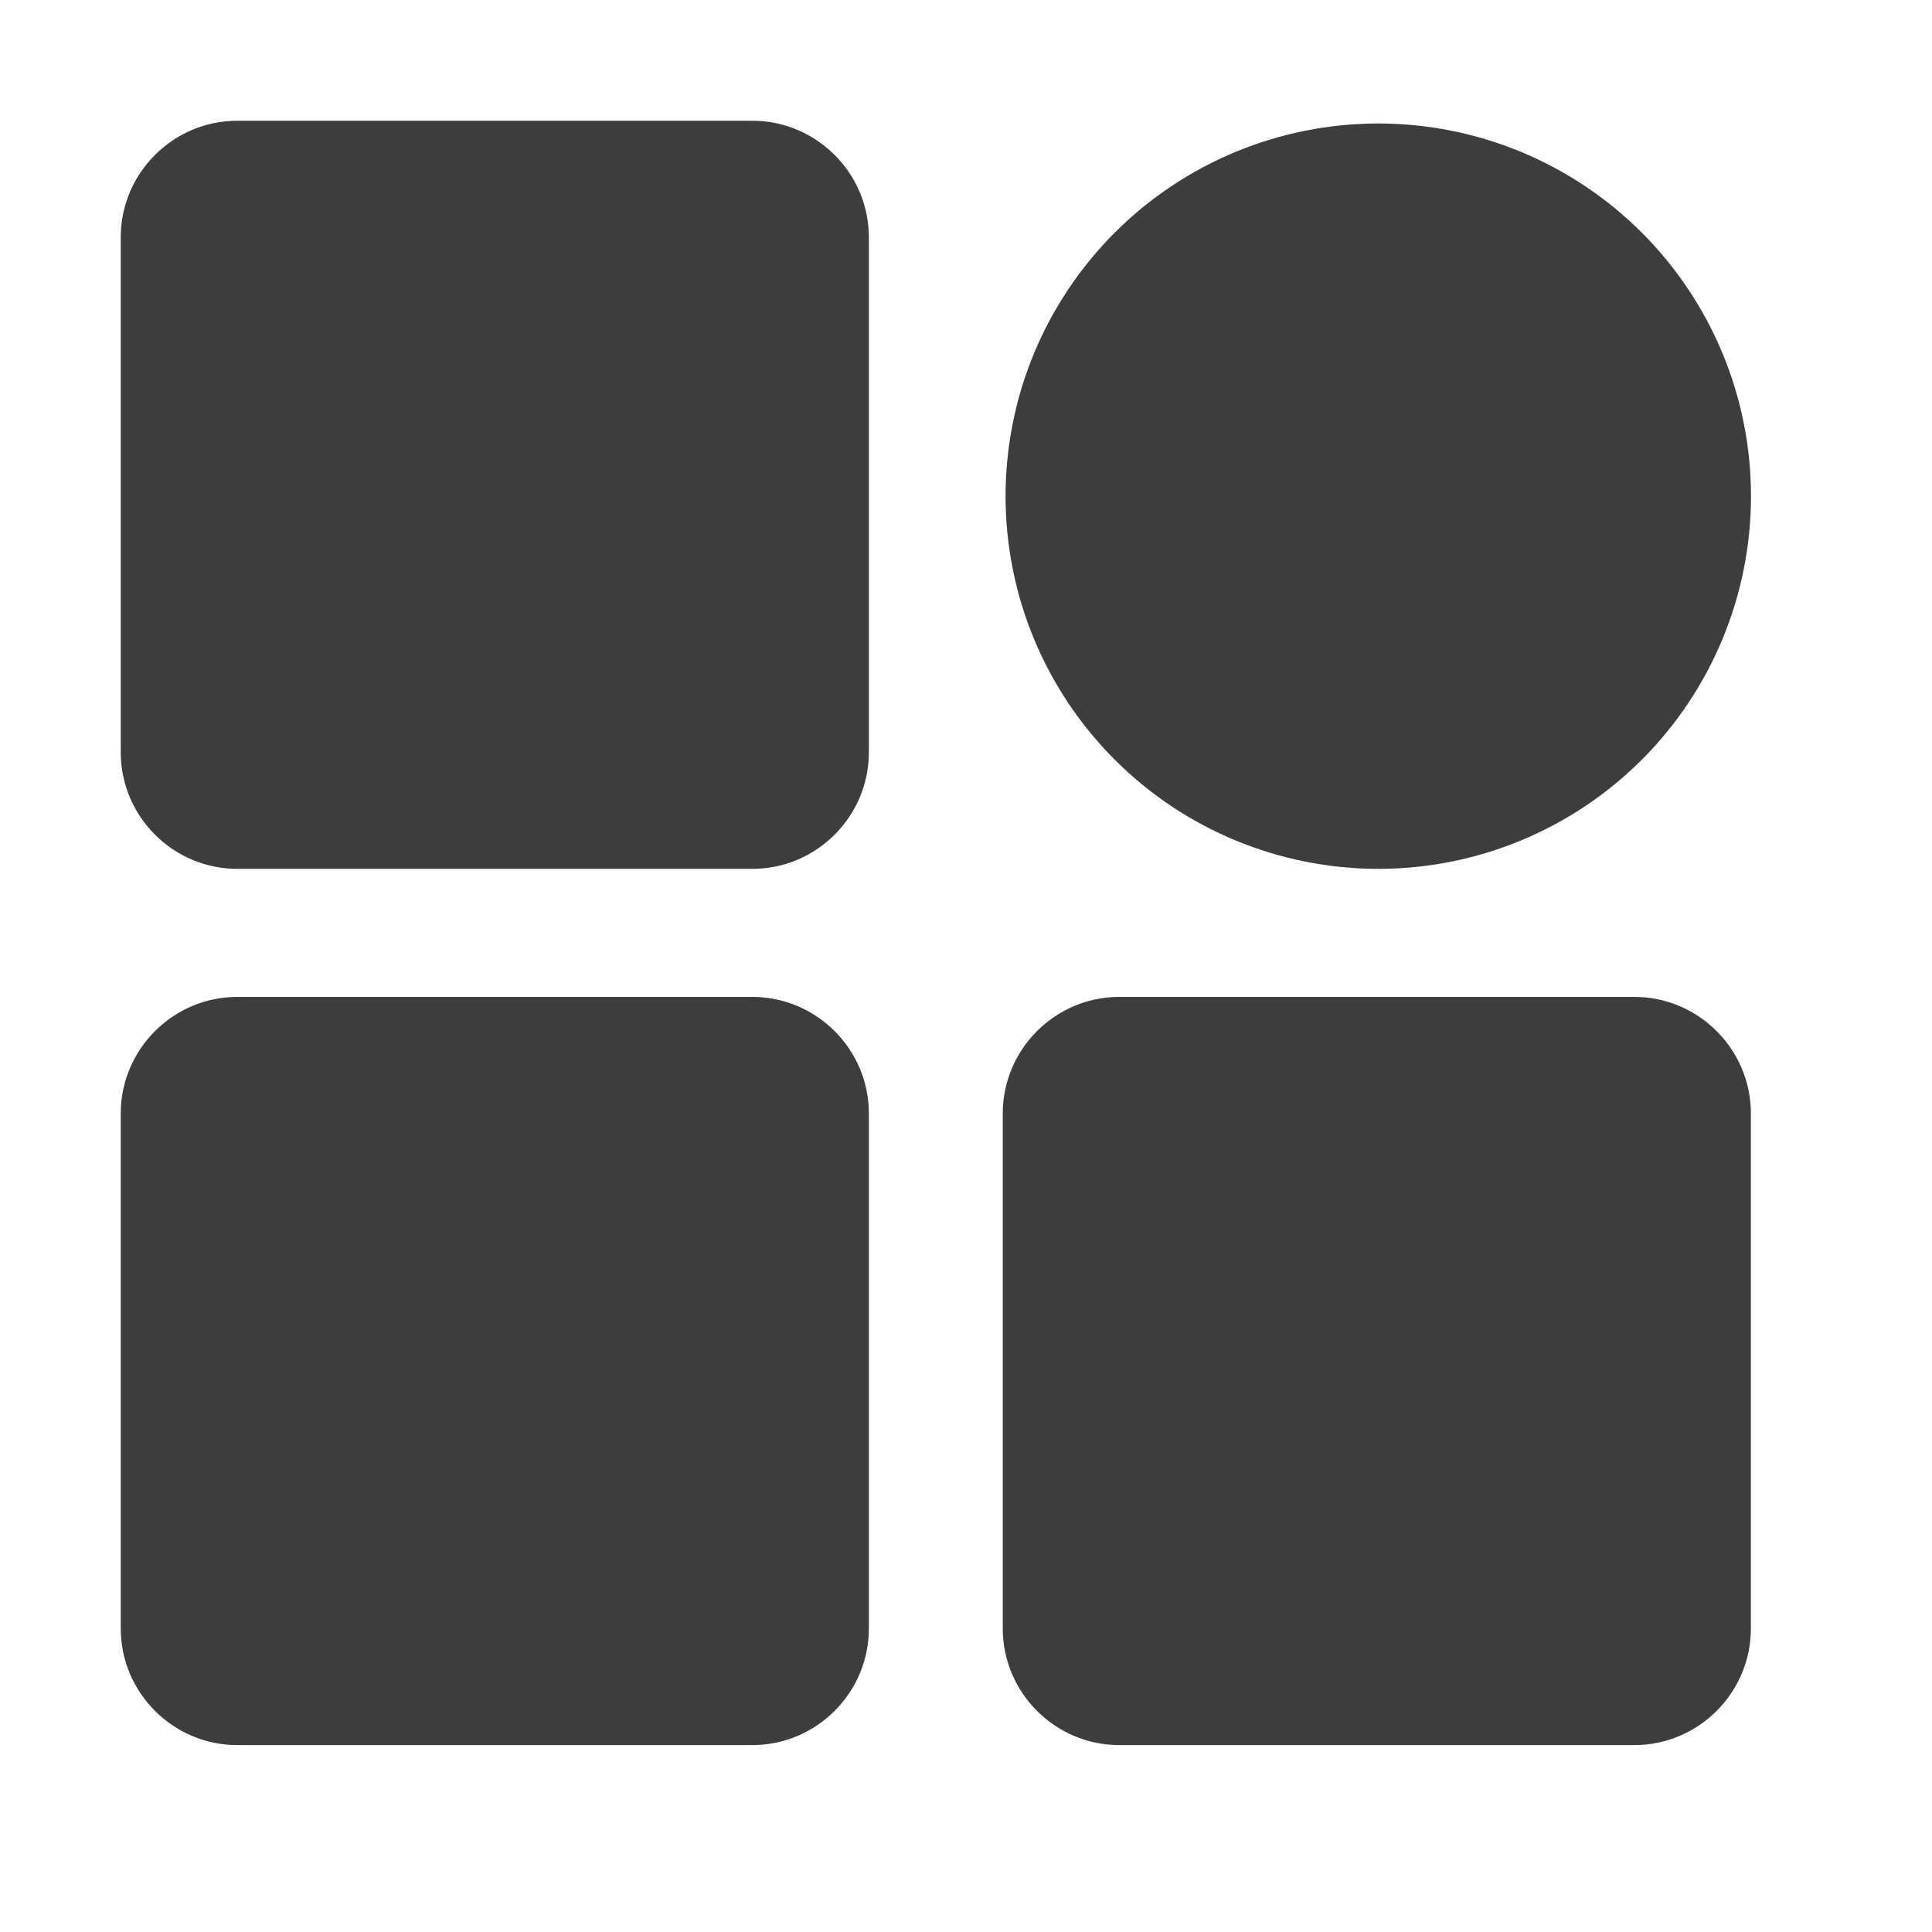
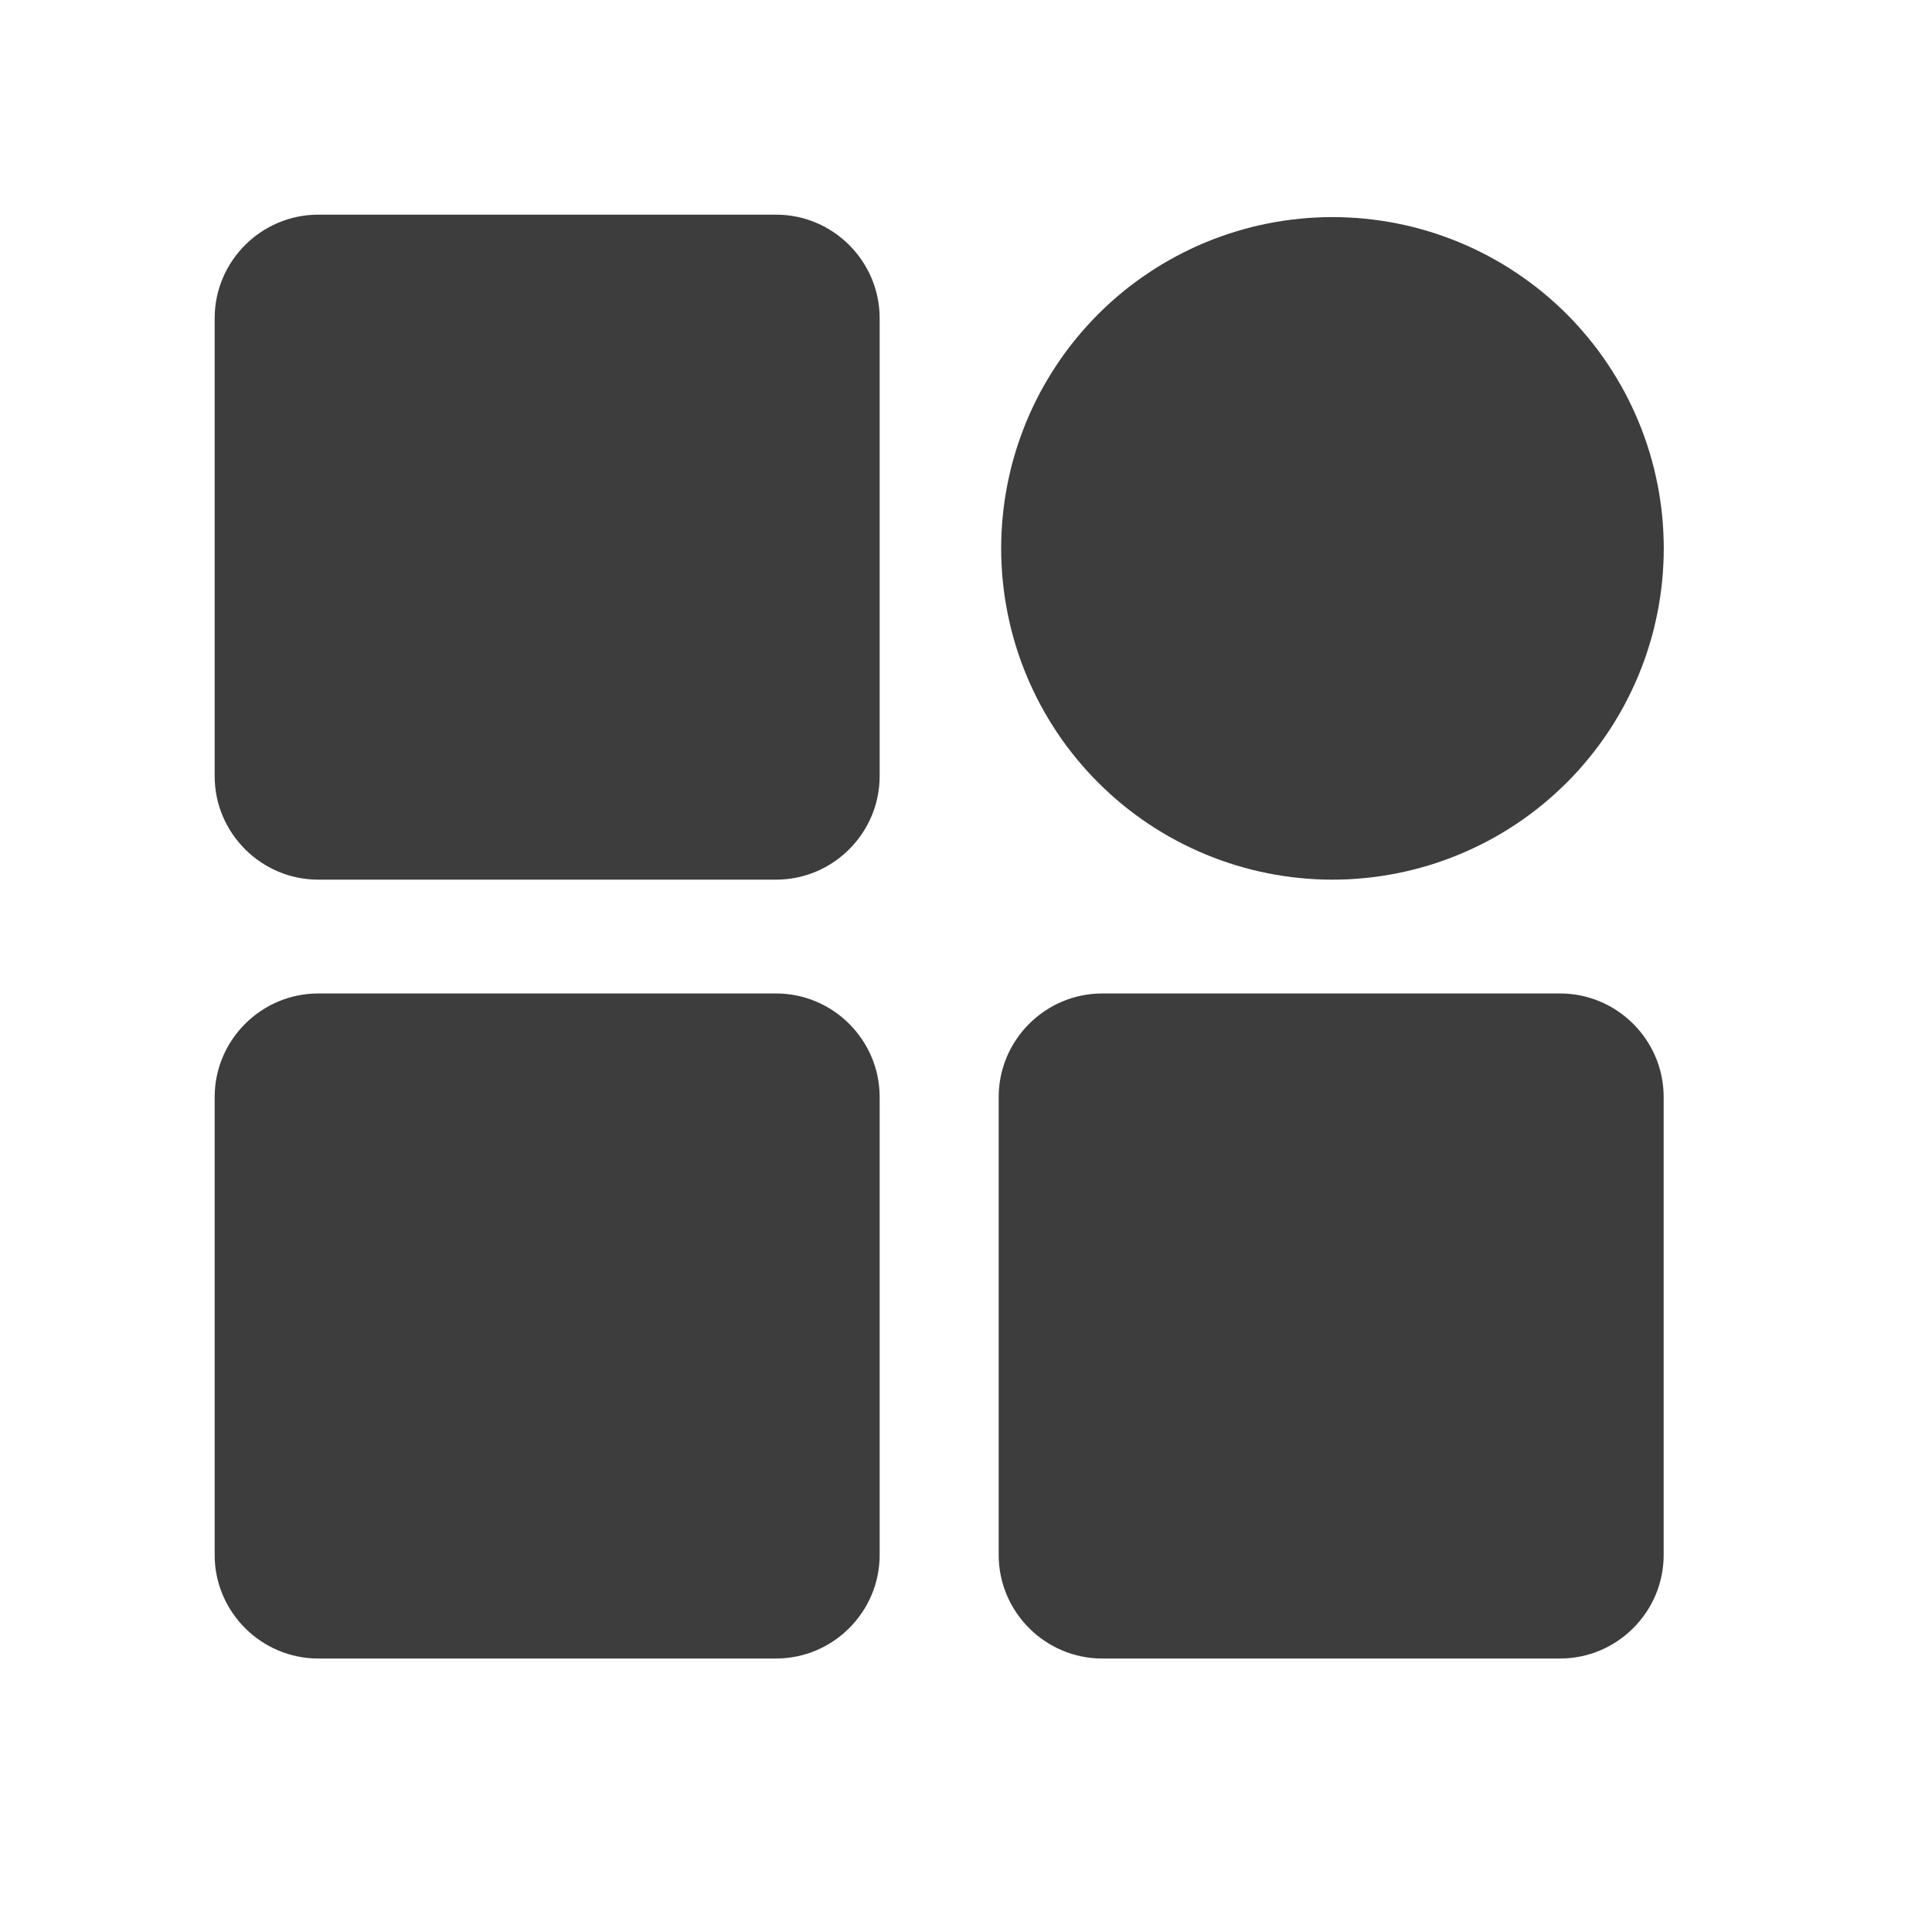
- <svg xmlns="http://www.w3.org/2000/svg" fill="none" version="1.1" width="32" height="32" viewBox="0 0 32 32">
+ <svg xmlns="http://www.w3.org/2000/svg" fill="none" version="1.1" width="32" height="32" viewBox="-2 -2 36 36">
  <defs>
    <clipPath id="master_svg0_6_58">
      <rect x="0" y="0" width="32" height="32" rx="0" />
    </clipPath>
  </defs>
  <g clip-path="url(#master_svg0_6_58)">
    <path d="M12.462,14.391L3.929,14.391C2.868,14.391,2,13.523,2,12.462L2,3.929C2,2.868,2.868,2,3.929,2L12.462,2C13.523,2,14.391,2.868,14.391,3.929L14.391,12.462C14.391,13.523,13.523,14.391,12.462,14.391ZM12.462,28.904L3.929,28.904C2.868,28.904,2,28.036,2,26.975L2,18.441C2,17.38,2.868,16.512,3.929,16.512L12.462,16.512C13.523,16.512,14.391,17.38,14.391,18.441L14.391,26.975C14.391,28.036,13.523,28.904,12.462,28.904ZM27.071,28.904L18.537,28.904C17.477,28.904,16.609,28.036,16.609,26.975L16.609,18.441C16.609,17.38,17.477,16.512,18.537,16.512L27.071,16.512C28.132,16.512,29,17.38,29,18.441L29,26.975C29,28.036,28.132,28.904,27.071,28.904Z" fill="#3D3D3D" fill-opacity="1" style="mix-blend-mode:passthrough" />
    <path d="M29.002,8.218Q29.002,8.37,28.994,8.521Q28.987,8.672,28.972,8.823Q28.957,8.974,28.935,9.124Q28.913,9.274,28.883,9.422Q28.853,9.571,28.817,9.718Q28.78,9.865,28.736,10.01Q28.692,10.155,28.641,10.298Q28.59,10.44,28.532,10.58Q28.474,10.72,28.409,10.857Q28.344,10.994,28.273,11.128Q28.201,11.262,28.123,11.392Q28.046,11.522,27.961,11.648Q27.877,11.774,27.787,11.895Q27.697,12.017,27.6,12.134Q27.504,12.251,27.403,12.364Q27.301,12.476,27.194,12.583Q27.086,12.69,26.974,12.792Q26.862,12.894,26.745,12.99Q26.628,13.086,26.506,13.176Q26.384,13.267,26.258,13.351Q26.132,13.435,26.002,13.513Q25.872,13.591,25.739,13.662Q25.605,13.734,25.468,13.798Q25.331,13.863,25.191,13.921Q25.051,13.979,24.908,14.03Q24.766,14.081,24.621,14.125Q24.476,14.169,24.329,14.206Q24.182,14.243,24.033,14.272Q23.884,14.302,23.734,14.324Q23.584,14.347,23.434,14.361Q23.283,14.376,23.131,14.384Q22.98,14.391,22.829,14.391Q22.677,14.391,22.526,14.384Q22.374,14.376,22.224,14.361Q22.073,14.347,21.923,14.324Q21.773,14.302,21.624,14.272Q21.476,14.243,21.329,14.206Q21.182,14.169,21.037,14.125Q20.892,14.081,20.749,14.03Q20.606,13.979,20.466,13.921Q20.326,13.863,20.189,13.798Q20.052,13.734,19.919,13.662Q19.785,13.591,19.655,13.513Q19.525,13.435,19.399,13.351Q19.273,13.267,19.151,13.176Q19.03,13.086,18.912,12.99Q18.795,12.894,18.683,12.792Q18.571,12.69,18.464,12.583Q18.356,12.476,18.255,12.364Q18.153,12.251,18.057,12.134Q17.961,12.017,17.87,11.895Q17.78,11.774,17.696,11.648Q17.612,11.522,17.534,11.392Q17.456,11.262,17.384,11.128Q17.313,10.994,17.248,10.857Q17.183,10.72,17.125,10.58Q17.067,10.44,17.016,10.298Q16.965,10.155,16.921,10.01Q16.877,9.865,16.84,9.718Q16.804,9.571,16.774,9.422Q16.745,9.274,16.722,9.124Q16.7,8.974,16.685,8.823Q16.67,8.672,16.663,8.521Q16.655,8.37,16.655,8.218Q16.655,8.067,16.663,7.915Q16.67,7.764,16.685,7.613Q16.7,7.462,16.722,7.312Q16.745,7.163,16.774,7.014Q16.804,6.865,16.84,6.718Q16.877,6.571,16.921,6.426Q16.965,6.281,17.016,6.139Q17.067,5.996,17.125,5.856Q17.183,5.716,17.248,5.579Q17.313,5.442,17.384,5.308Q17.456,5.175,17.534,5.045Q17.612,4.915,17.696,4.789Q17.78,4.663,17.87,4.541Q17.961,4.419,18.057,4.302Q18.153,4.185,18.255,4.073Q18.356,3.96,18.464,3.853Q18.571,3.746,18.683,3.644Q18.795,3.543,18.912,3.446Q19.03,3.35,19.151,3.26Q19.273,3.17,19.399,3.086Q19.525,3.001,19.655,2.923Q19.785,2.846,19.919,2.774Q20.052,2.703,20.189,2.638Q20.326,2.573,20.466,2.515Q20.606,2.457,20.749,2.406Q20.892,2.355,21.037,2.311Q21.182,2.267,21.329,2.23Q21.476,2.193,21.624,2.164Q21.773,2.134,21.923,2.112Q22.073,2.09,22.224,2.075Q22.374,2.06,22.526,2.053Q22.677,2.045,22.829,2.045Q22.98,2.045,23.131,2.053Q23.283,2.06,23.434,2.075Q23.584,2.09,23.734,2.112Q23.884,2.134,24.033,2.164Q24.182,2.193,24.329,2.23Q24.476,2.267,24.621,2.311Q24.766,2.355,24.908,2.406Q25.051,2.457,25.191,2.515Q25.331,2.573,25.468,2.638Q25.605,2.703,25.739,2.774Q25.872,2.846,26.002,2.923Q26.132,3.001,26.258,3.086Q26.384,3.17,26.506,3.26Q26.628,3.35,26.745,3.446Q26.862,3.543,26.974,3.644Q27.086,3.746,27.194,3.853Q27.301,3.96,27.403,4.073Q27.504,4.185,27.6,4.302Q27.697,4.419,27.787,4.541Q27.877,4.663,27.961,4.789Q28.046,4.915,28.123,5.045Q28.201,5.175,28.273,5.308Q28.344,5.442,28.409,5.579Q28.474,5.716,28.532,5.856Q28.59,5.996,28.641,6.139Q28.692,6.281,28.736,6.426Q28.78,6.571,28.817,6.718Q28.853,6.865,28.883,7.014Q28.913,7.163,28.935,7.312Q28.957,7.462,28.972,7.613Q28.987,7.764,28.994,7.915Q29.002,8.067,29.002,8.218Z" fill="#3D3D3D" fill-opacity="1" style="mix-blend-mode:passthrough" />
  </g>
</svg>
